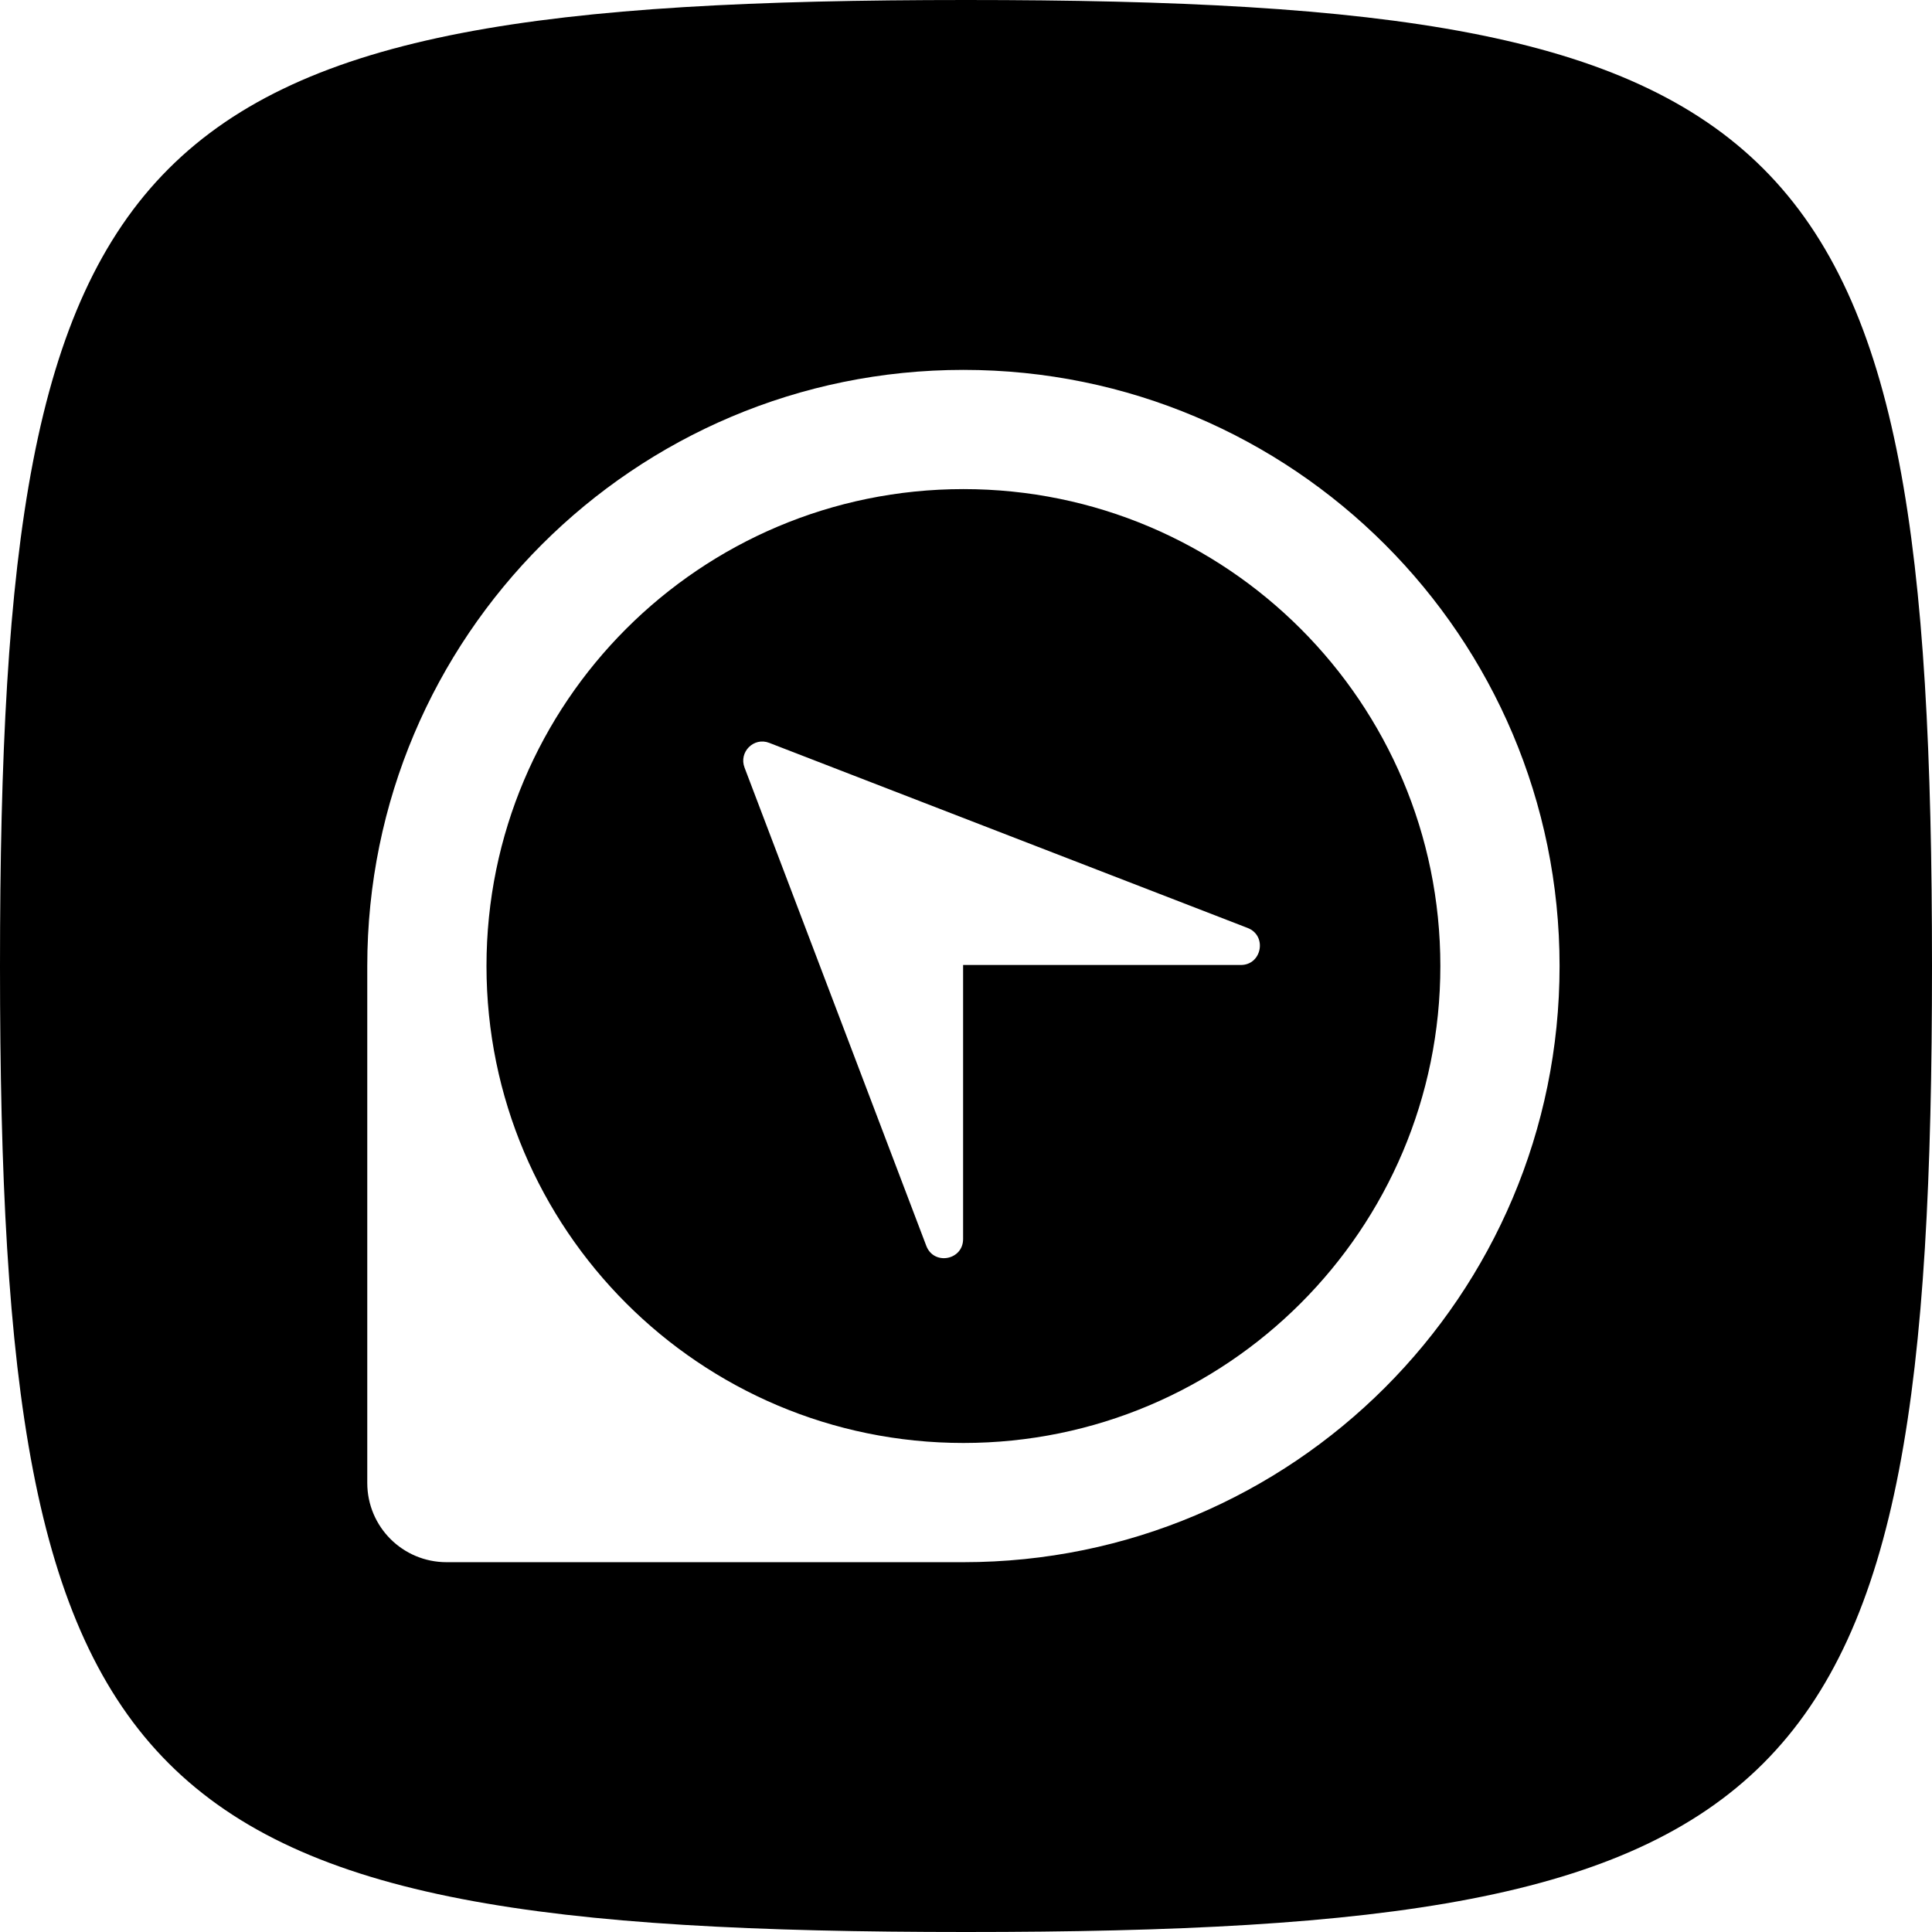
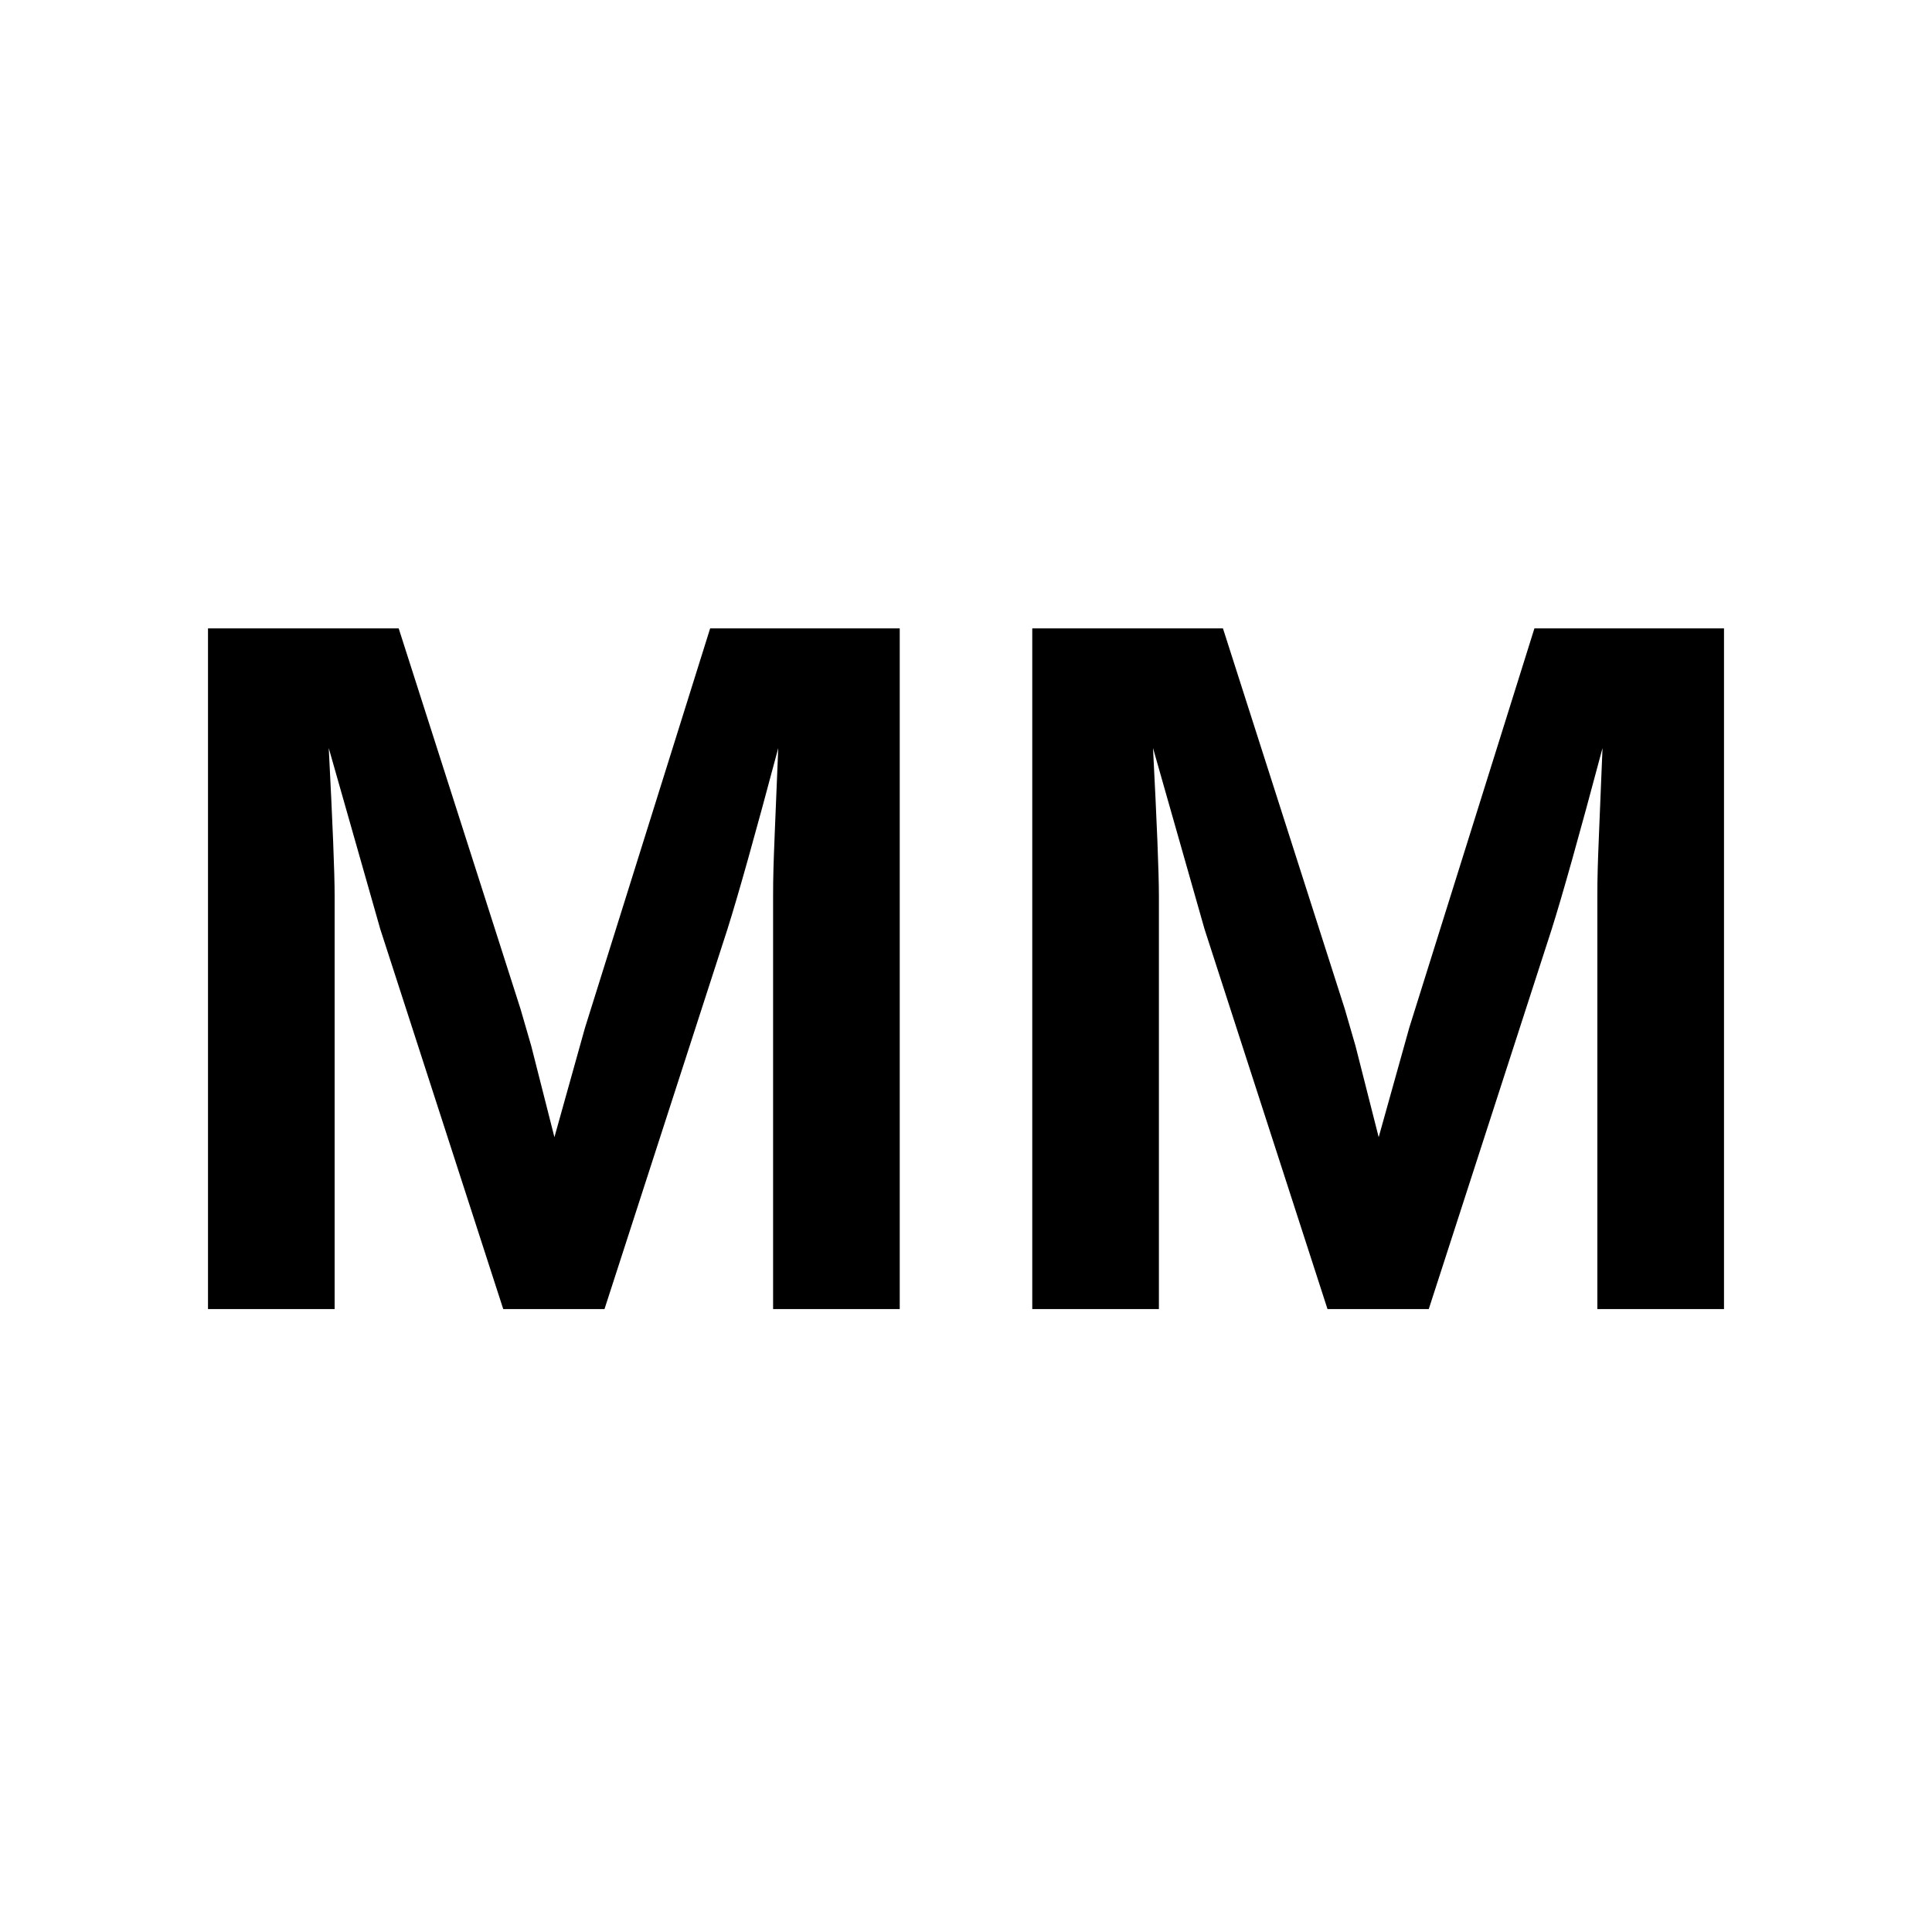
<svg xmlns="http://www.w3.org/2000/svg" width="82" height="82" viewBox="0 0.727 82 82" fill="none">
-   <path d="M41 0.727C76.575 0.727 82 6.151 82 41.727C82 77.302 76.575 82.727 41 82.727C5.425 82.727 0 77.302 0 41.727C0 6.151 5.425 0.727 41 0.727ZM40.891 16.426C26.916 16.426 15.588 27.754 15.588 41.728C15.588 46.776 15.588 58.022 15.588 63.665C15.588 65.528 17.091 67.031 18.954 67.031H40.891C54.865 67.031 66.193 55.703 66.193 41.728C66.193 27.754 54.865 16.426 40.891 16.426ZM40.891 21.486C52.07 21.486 61.133 30.549 61.133 41.728C61.133 52.908 52.07 61.971 40.891 61.971C29.711 61.971 20.648 52.908 20.648 41.728C20.648 30.549 29.711 21.486 40.891 21.486ZM32.645 32.255C31.992 32.003 31.35 32.647 31.6 33.304L39.315 53.605C39.635 54.447 40.877 54.216 40.877 53.315V41.684H52.665C53.56 41.684 53.791 40.437 52.955 40.113L32.645 32.255Z" fill="currentColor" />
+   <text x="41" y="41.727" text-anchor="middle" dominant-baseline="central" font-family="Arial, Helvetica, sans-serif" font-weight="700" font-size="42" fill="currentColor">MM</text>
</svg>
